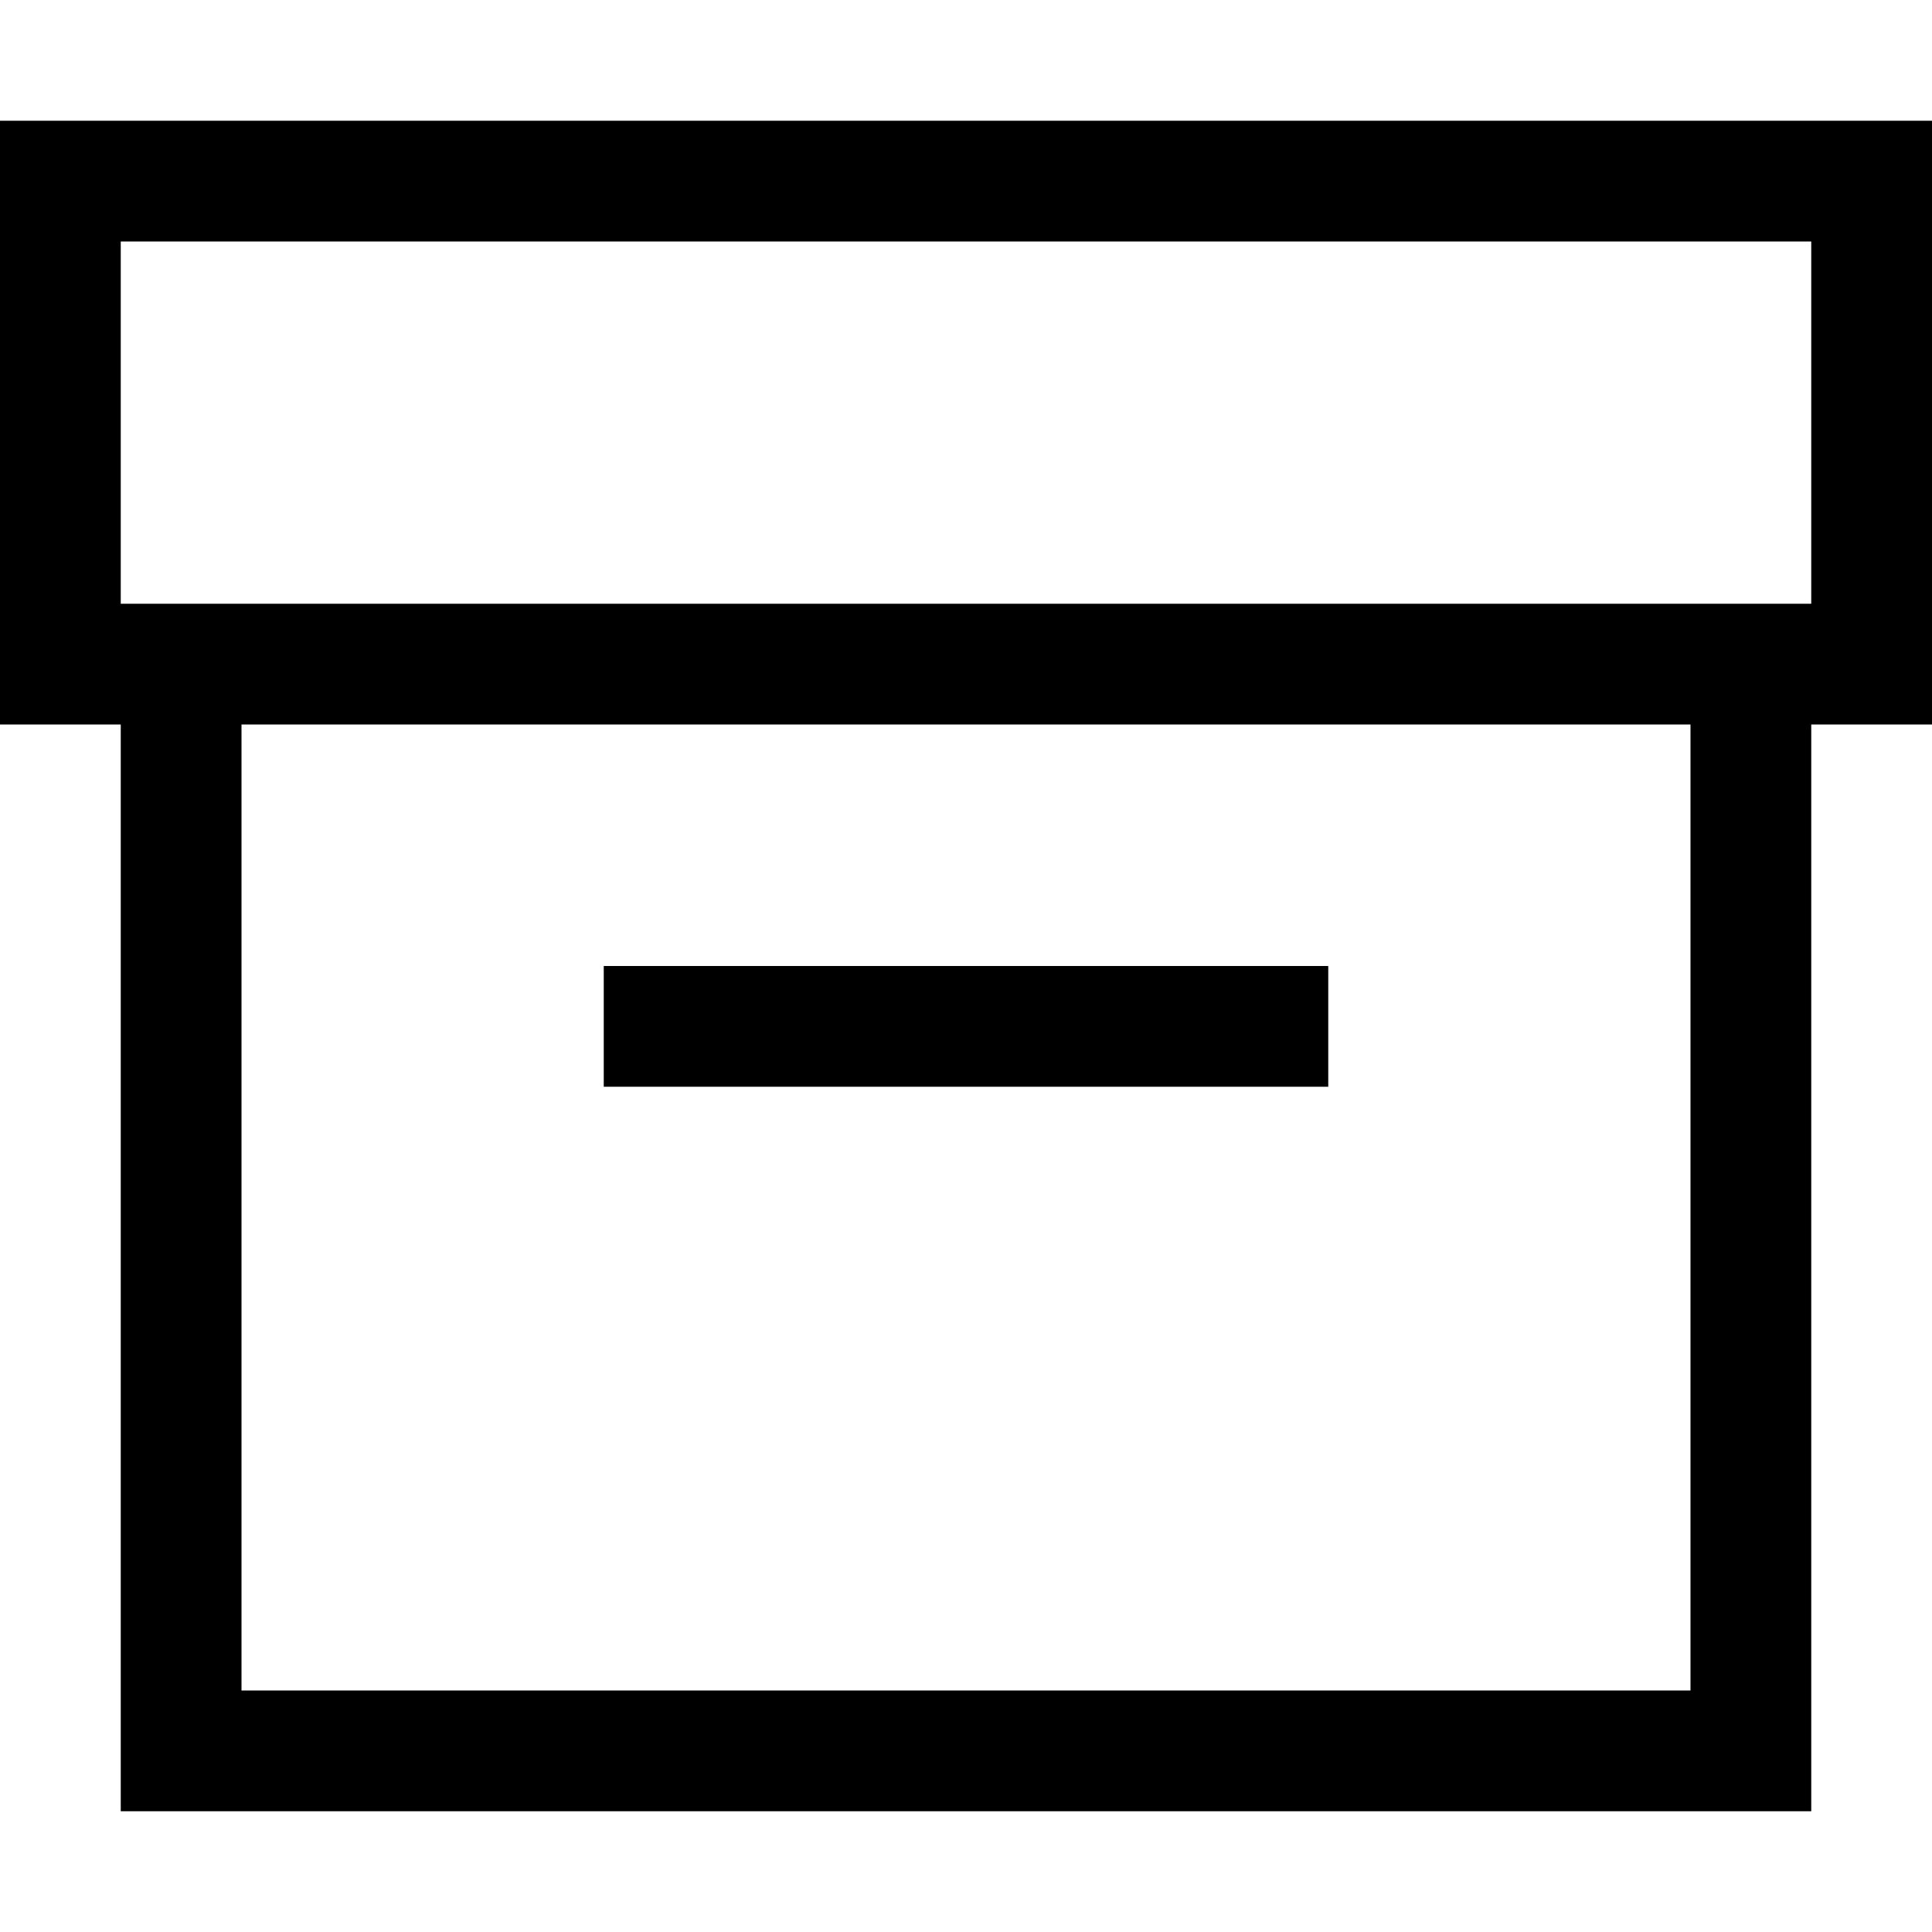
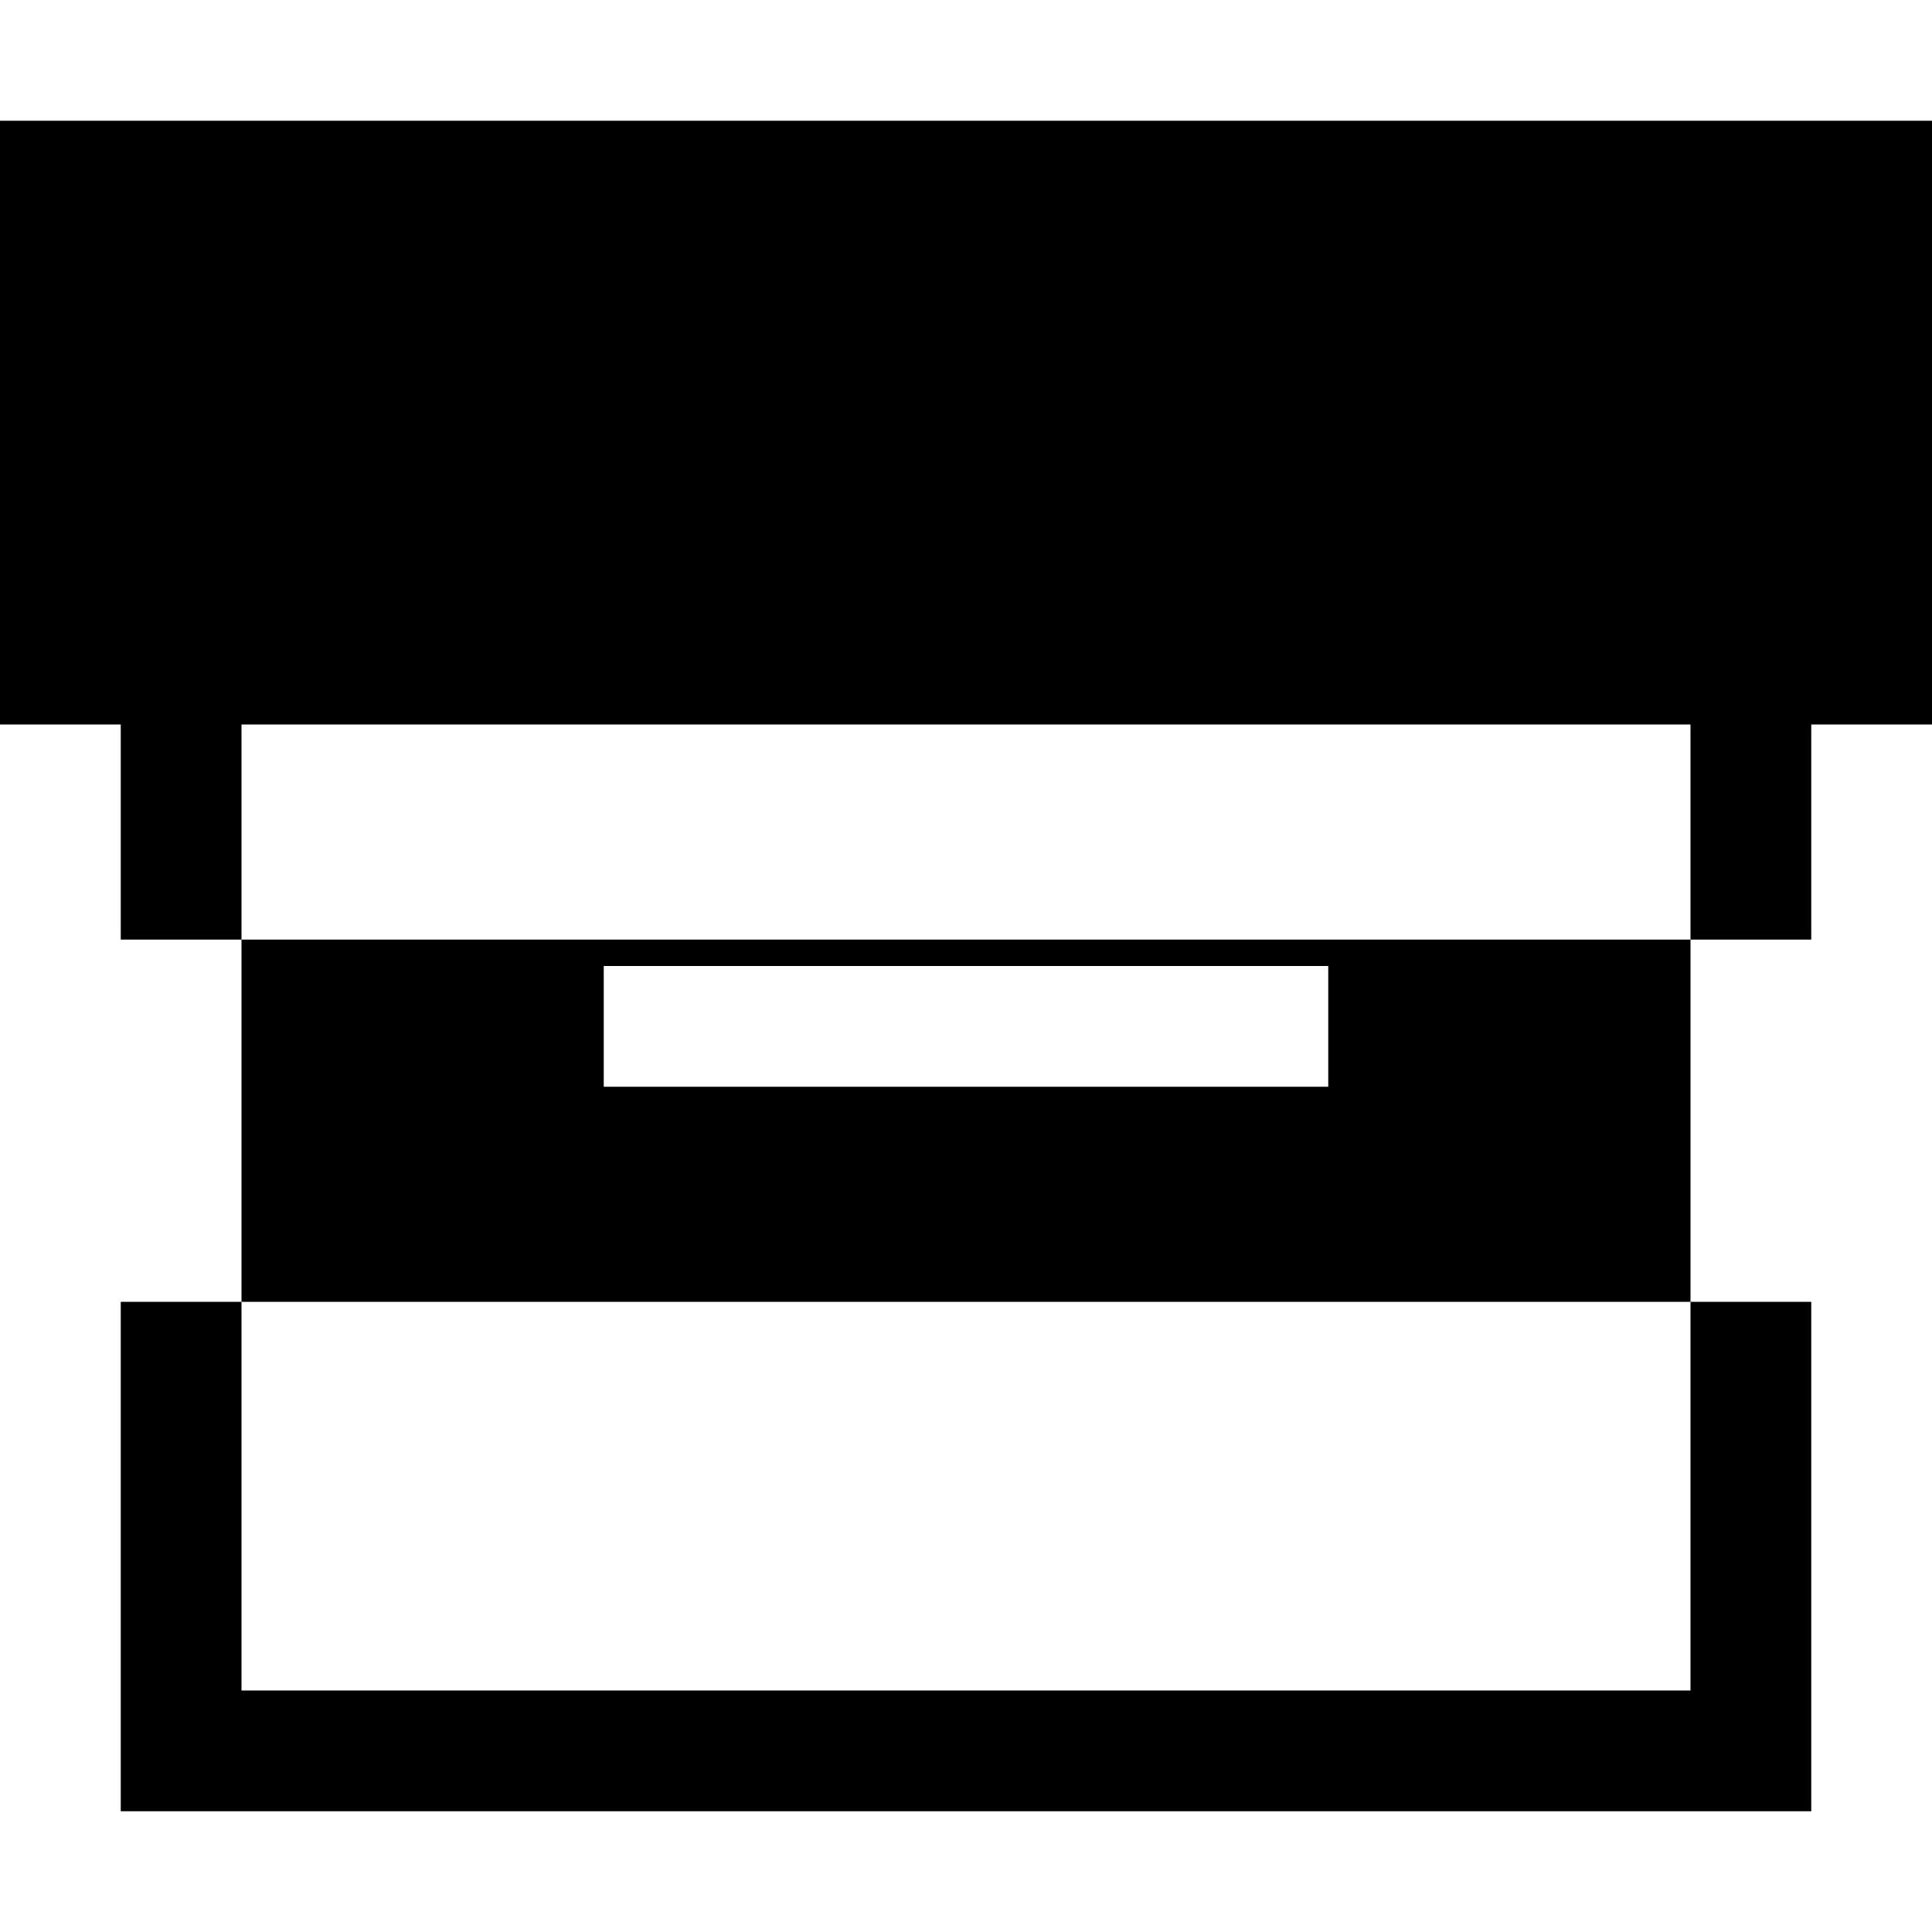
<svg xmlns="http://www.w3.org/2000/svg" viewBox="0 0 2048 2048" width="24" height="24">
-   <path d="M2048 128v640h-128v1152H128V768H0V128h2048zm-256 1664V768H256v1024h1536zm128-1152V256H128v384h1792zm-512 512H640v-128h768v128z" />
+   <path d="M2048 128v640h-128v1152H128V768H0V128h2048zm-256 1664V768H256v1024h1536zm128-1152v356H128v384h1792zm-512 512H640v-128h768v128z" />
</svg>
